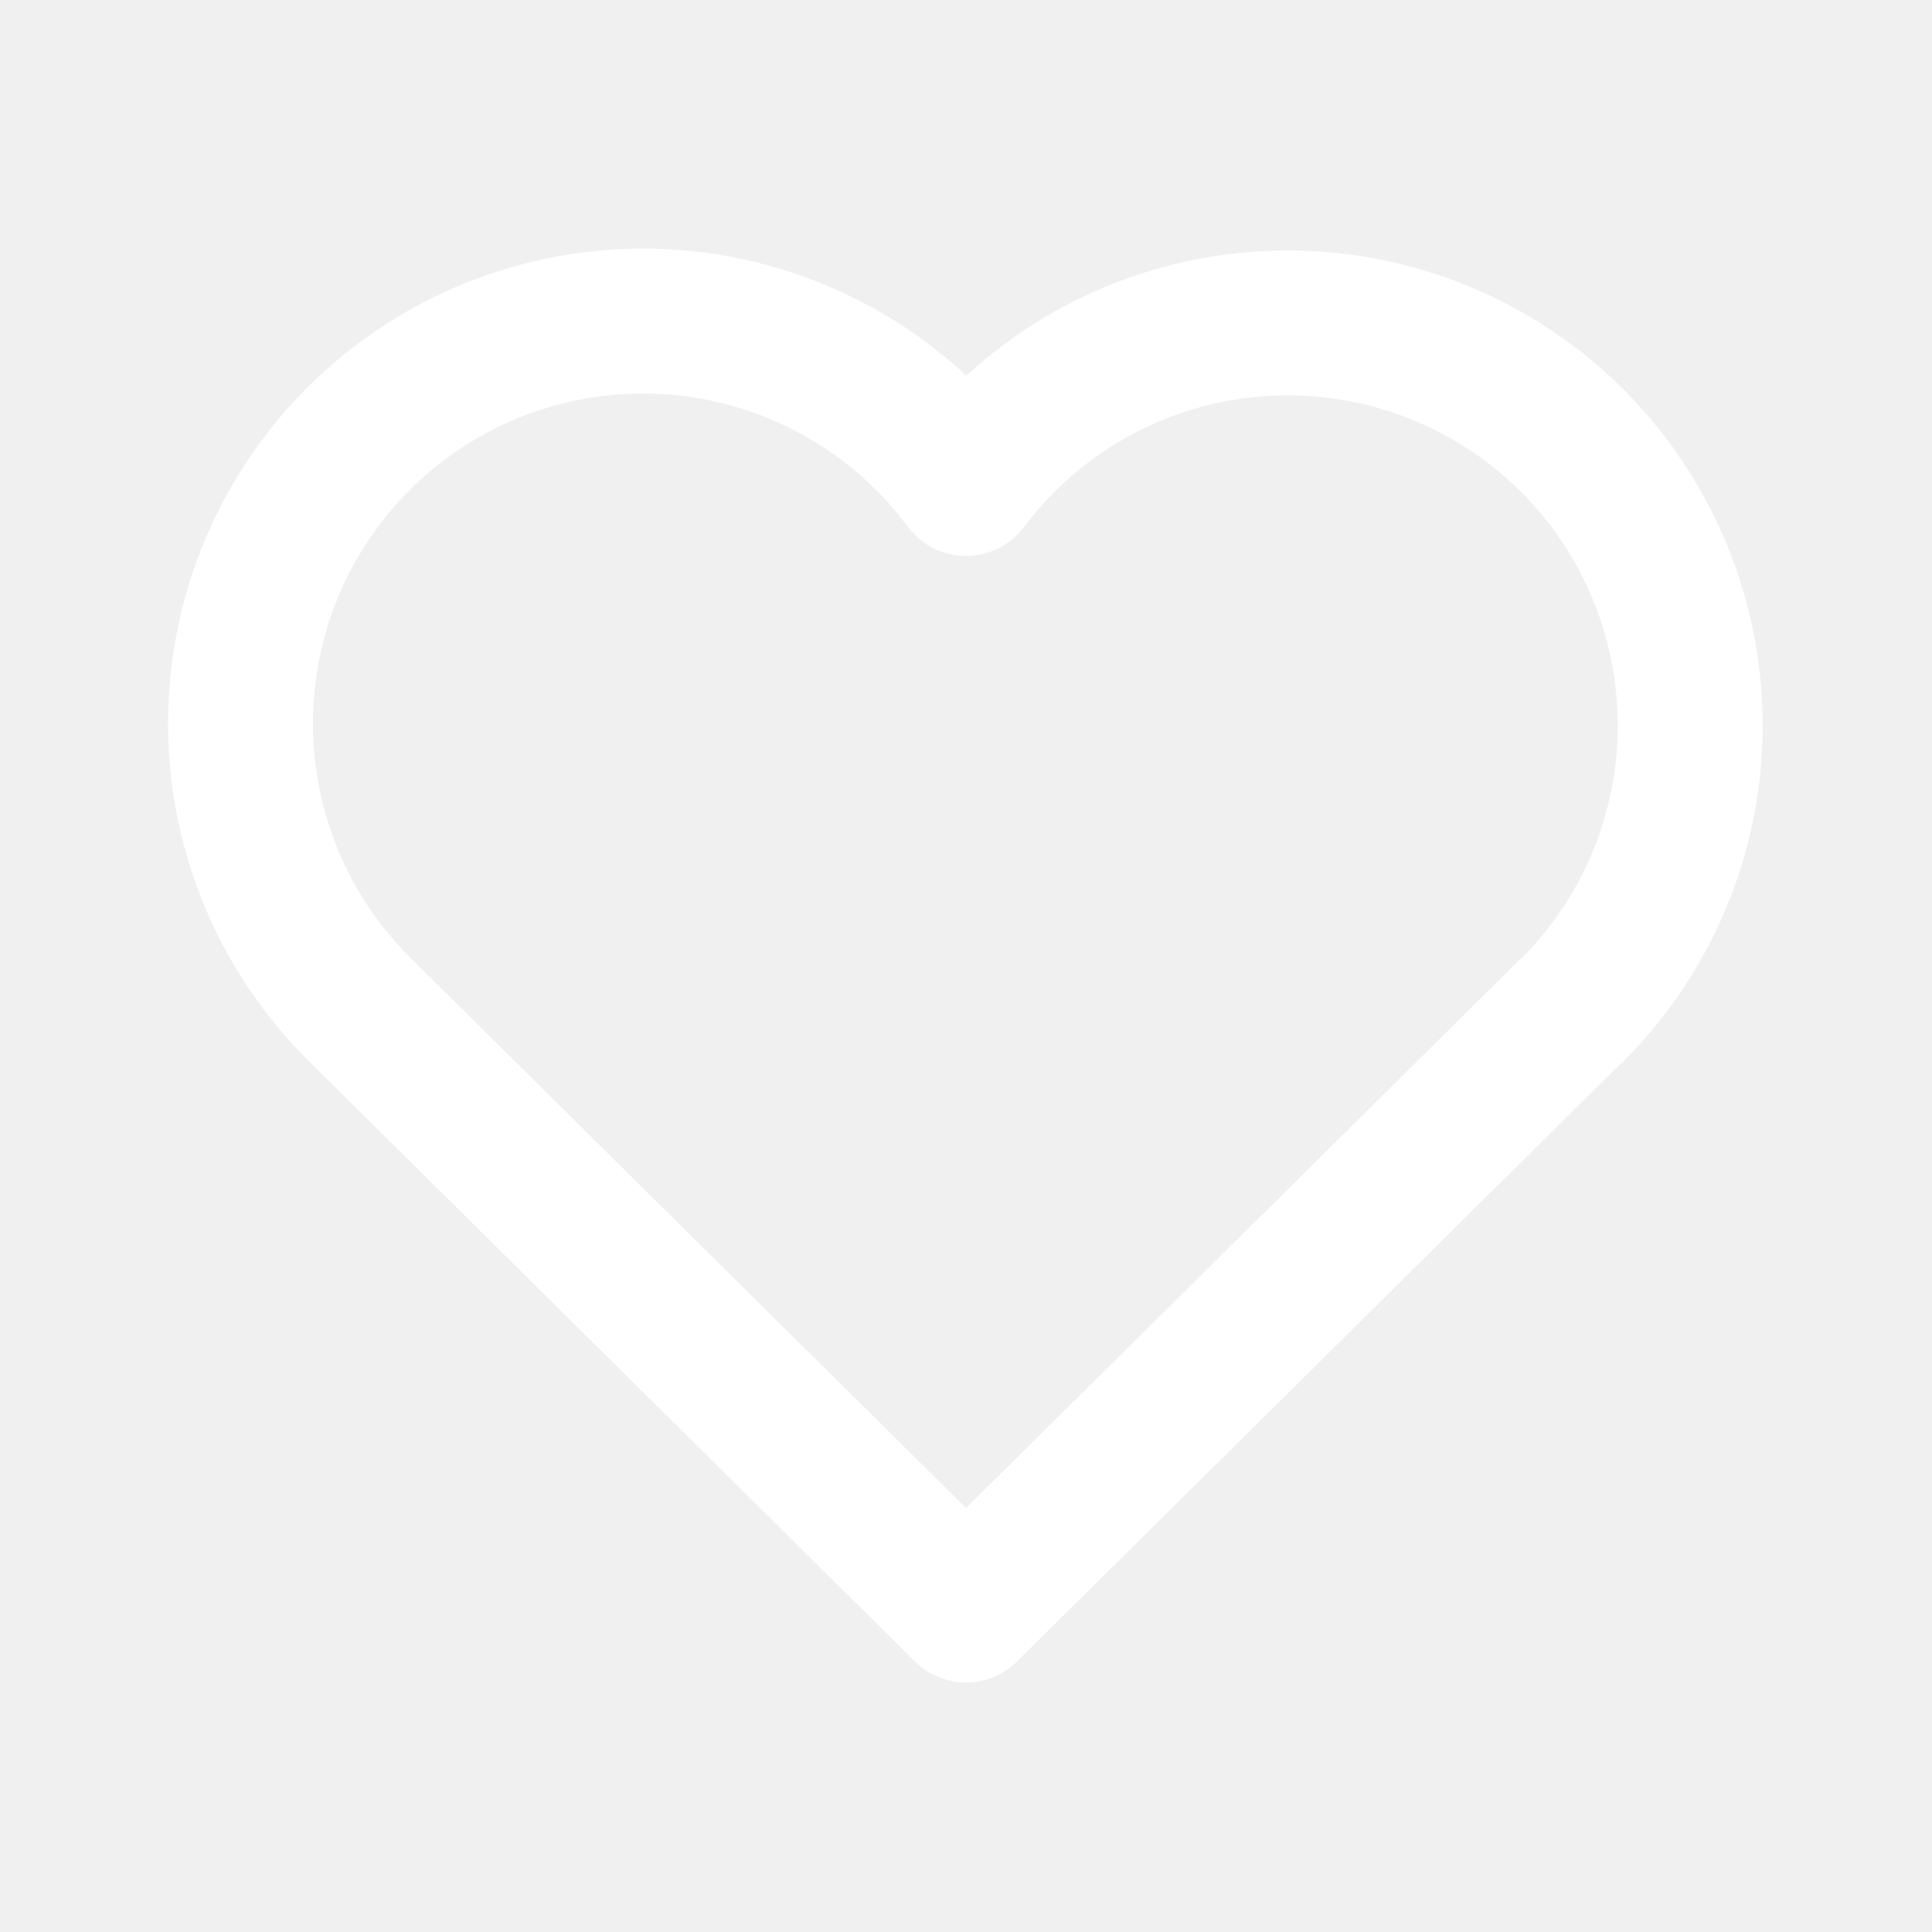
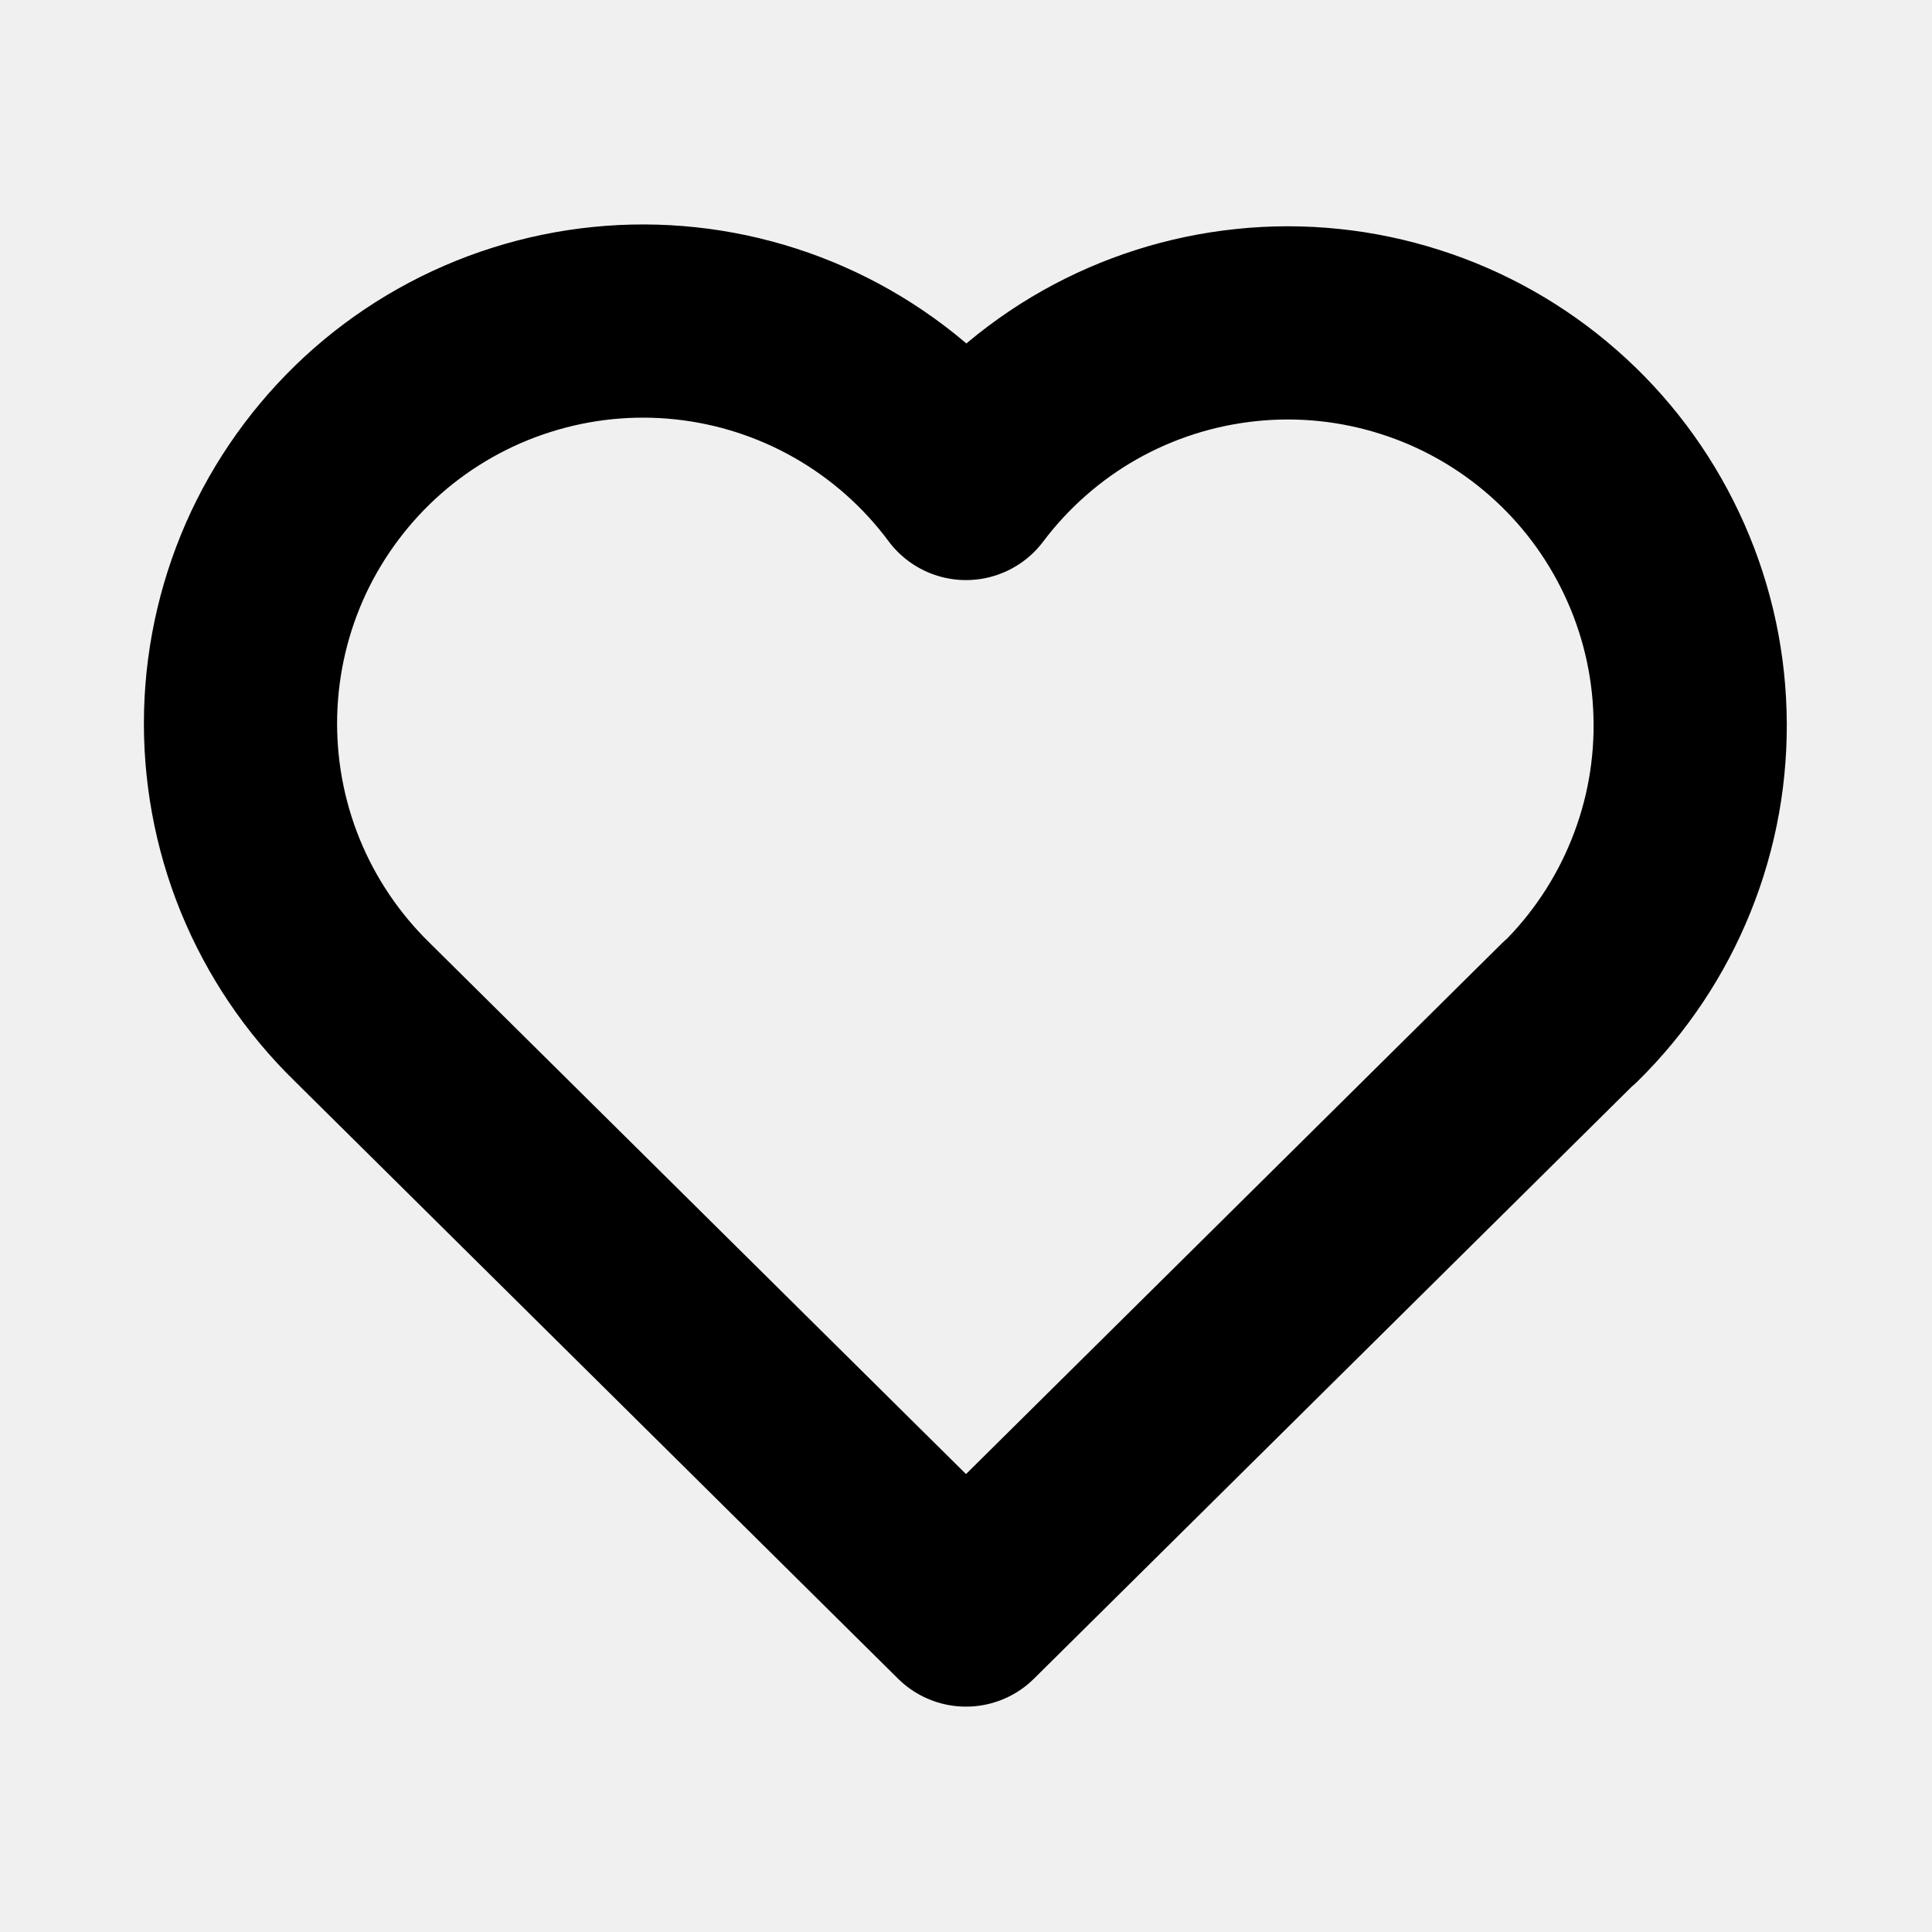
- <svg xmlns="http://www.w3.org/2000/svg" width="20" height="20" viewBox="0 0 20 20" fill="none">
+ <svg xmlns="http://www.w3.org/2000/svg" viewBox="0 0 20 20" fill="none">
  <g id="tabler-icon-heart">
-     <path id="Vector" d="M16.25 10.477L10 16.667L3.75 10.477C3.338 10.075 3.013 9.593 2.796 9.06C2.58 8.528 2.476 7.956 2.491 7.381C2.506 6.806 2.64 6.24 2.884 5.719C3.129 5.199 3.479 4.734 3.911 4.355C4.344 3.976 4.851 3.691 5.399 3.518C5.948 3.344 6.526 3.286 7.098 3.347C7.67 3.408 8.223 3.587 8.722 3.872C9.222 4.158 9.657 4.543 10 5.005C10.345 4.547 10.78 4.164 11.279 3.882C11.778 3.6 12.331 3.424 12.901 3.365C13.471 3.305 14.048 3.365 14.594 3.539C15.14 3.712 15.645 3.997 16.076 4.375C16.508 4.753 16.856 5.216 17.1 5.735C17.345 6.254 17.479 6.817 17.495 7.39C17.512 7.964 17.41 8.534 17.195 9.066C16.981 9.598 16.659 10.08 16.25 10.482" stroke="white" stroke-width="1.5" stroke-linecap="round" stroke-linejoin="round" />
+     <path id="Vector" d="M16.25 10.477L10 16.667L3.75 10.477C3.338 10.075 3.013 9.593 2.796 9.06C2.58 8.528 2.476 7.956 2.491 7.381C2.506 6.806 2.64 6.24 2.884 5.719C3.129 5.199 3.479 4.734 3.911 4.355C4.344 3.976 4.851 3.691 5.399 3.518C5.948 3.344 6.526 3.286 7.098 3.347C7.67 3.408 8.223 3.587 8.722 3.872C9.222 4.158 9.657 4.543 10 5.005C10.345 4.547 10.78 4.164 11.279 3.882C11.778 3.6 12.331 3.424 12.901 3.365C13.471 3.305 14.048 3.365 14.594 3.539C15.14 3.712 15.645 3.997 16.076 4.375C16.508 4.753 16.856 5.216 17.1 5.735C17.345 6.254 17.479 6.817 17.495 7.39C17.512 7.964 17.41 8.534 17.195 9.066C16.981 9.598 16.659 10.08 16.25 10.482" stroke="currentColor" stroke-width="2" stroke-linecap="round" stroke-linejoin="round" />
  </g>
</svg>
